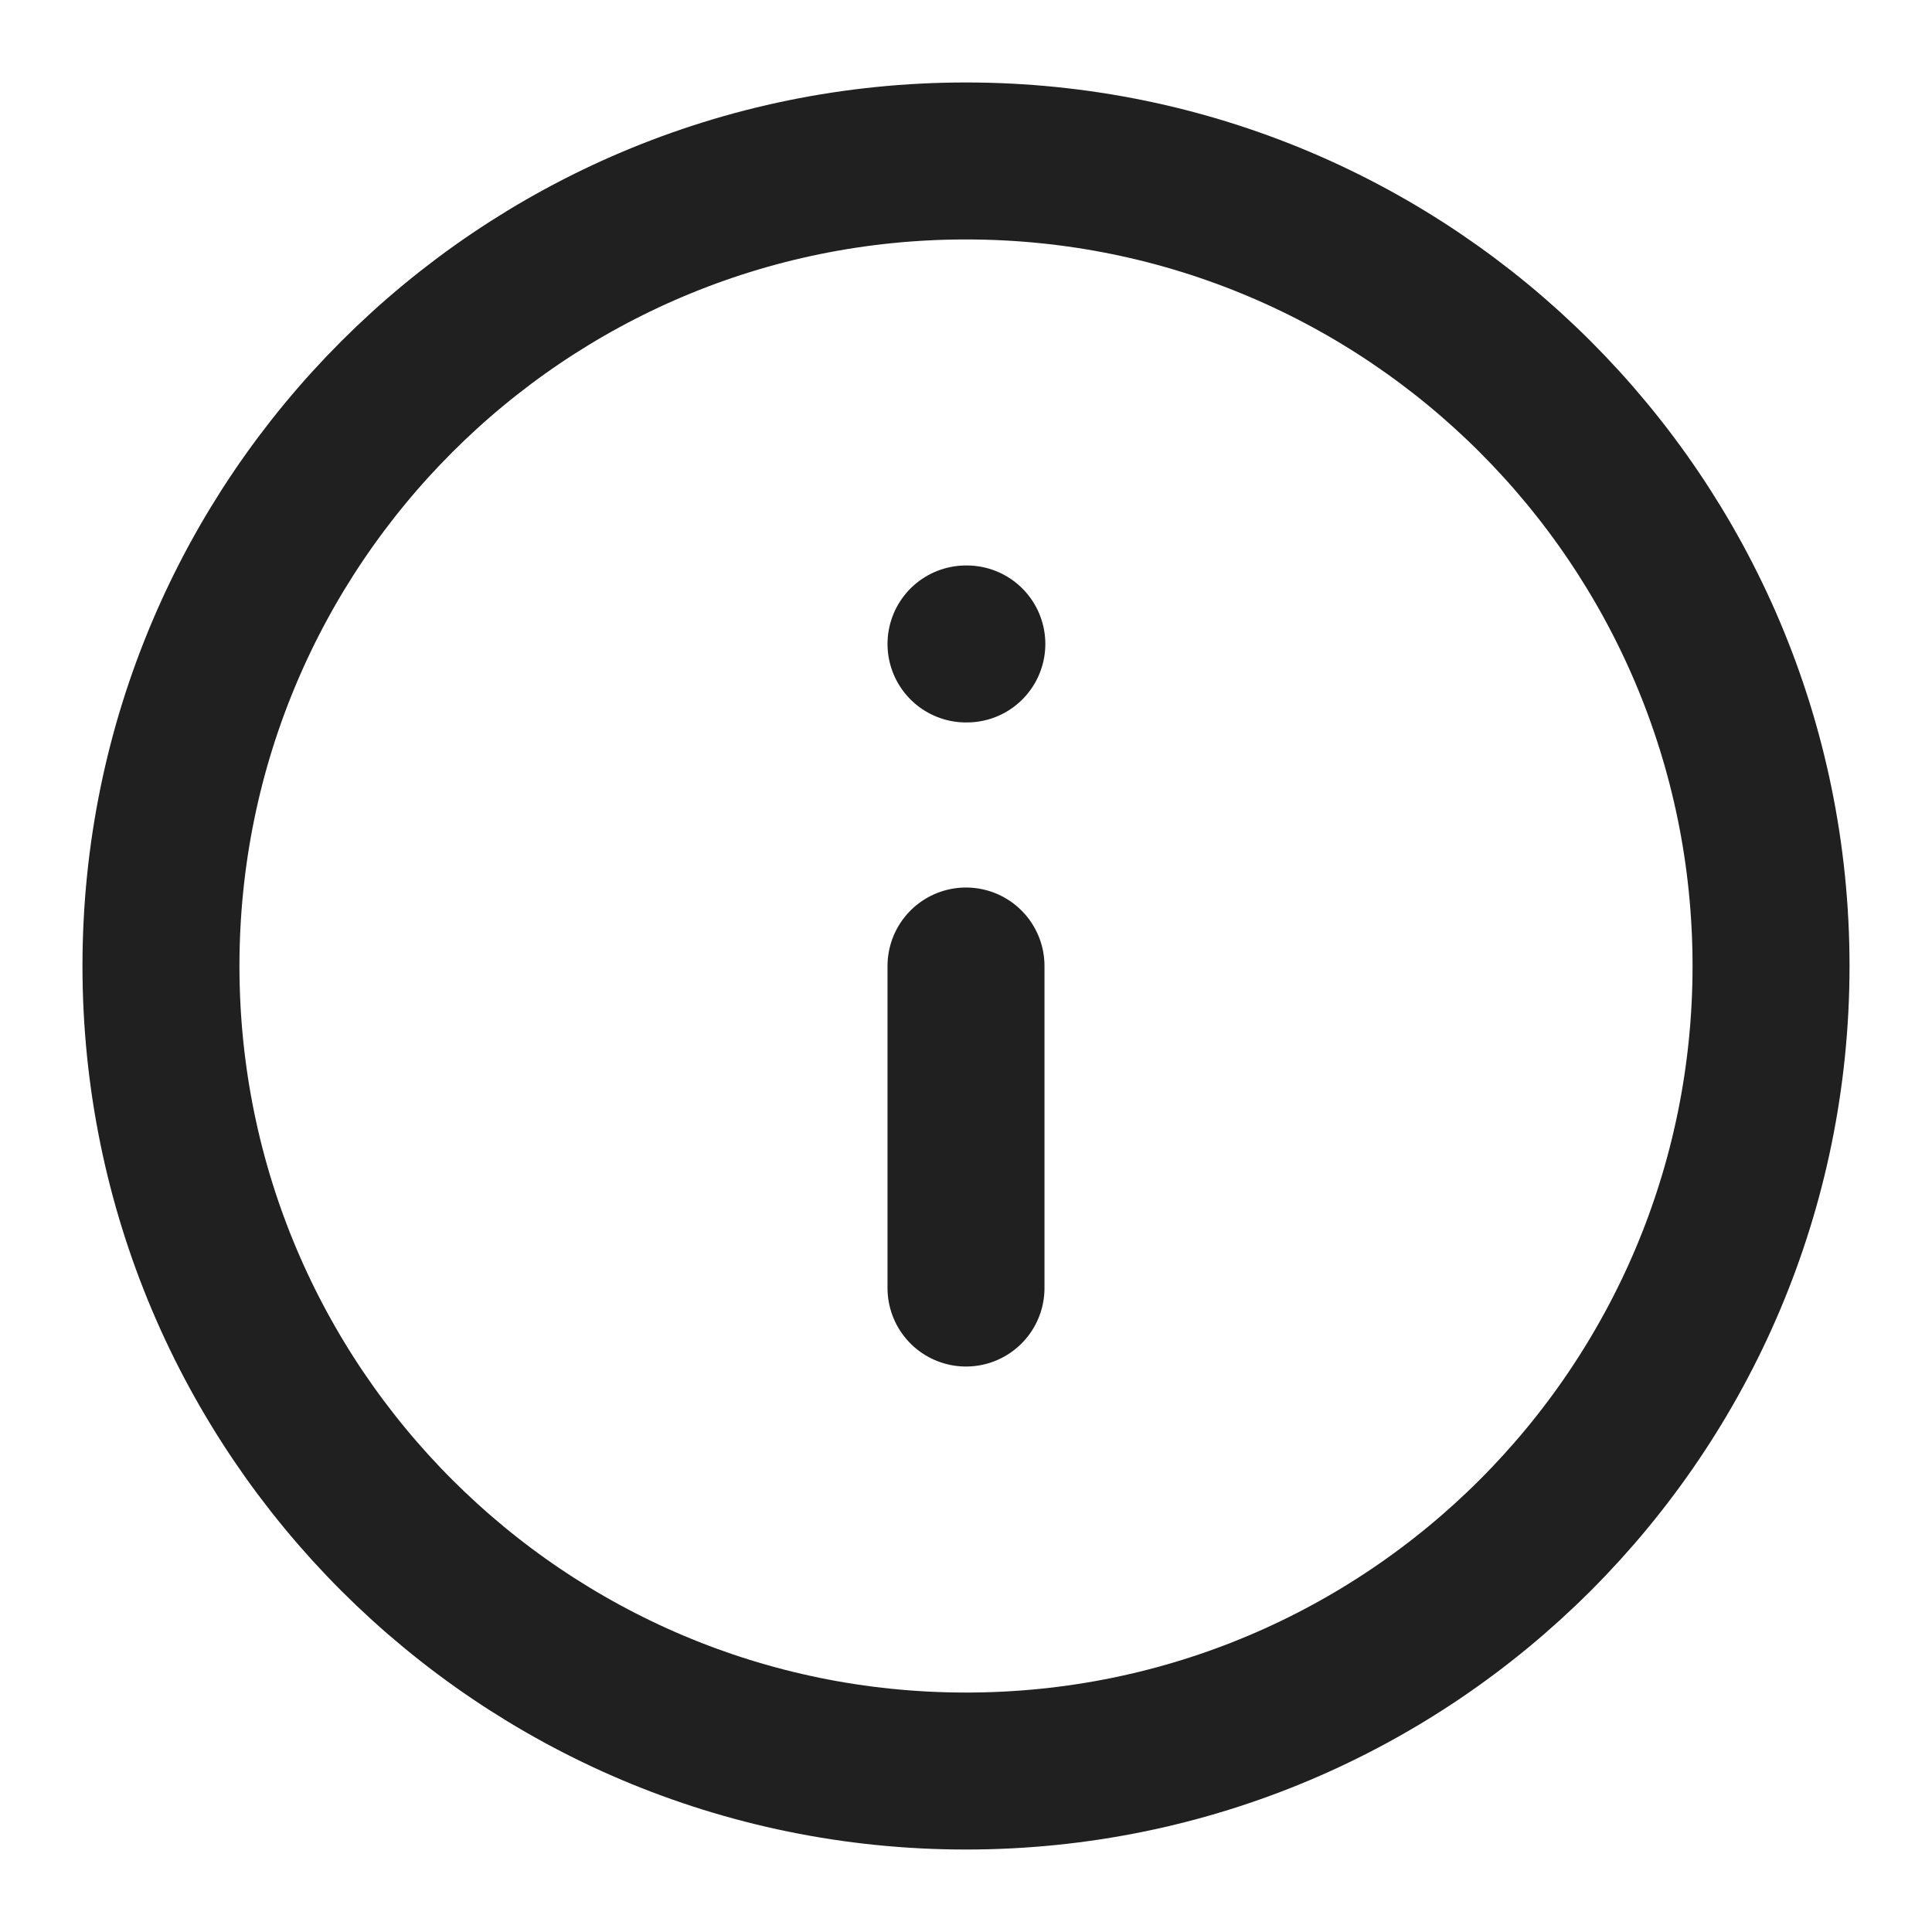
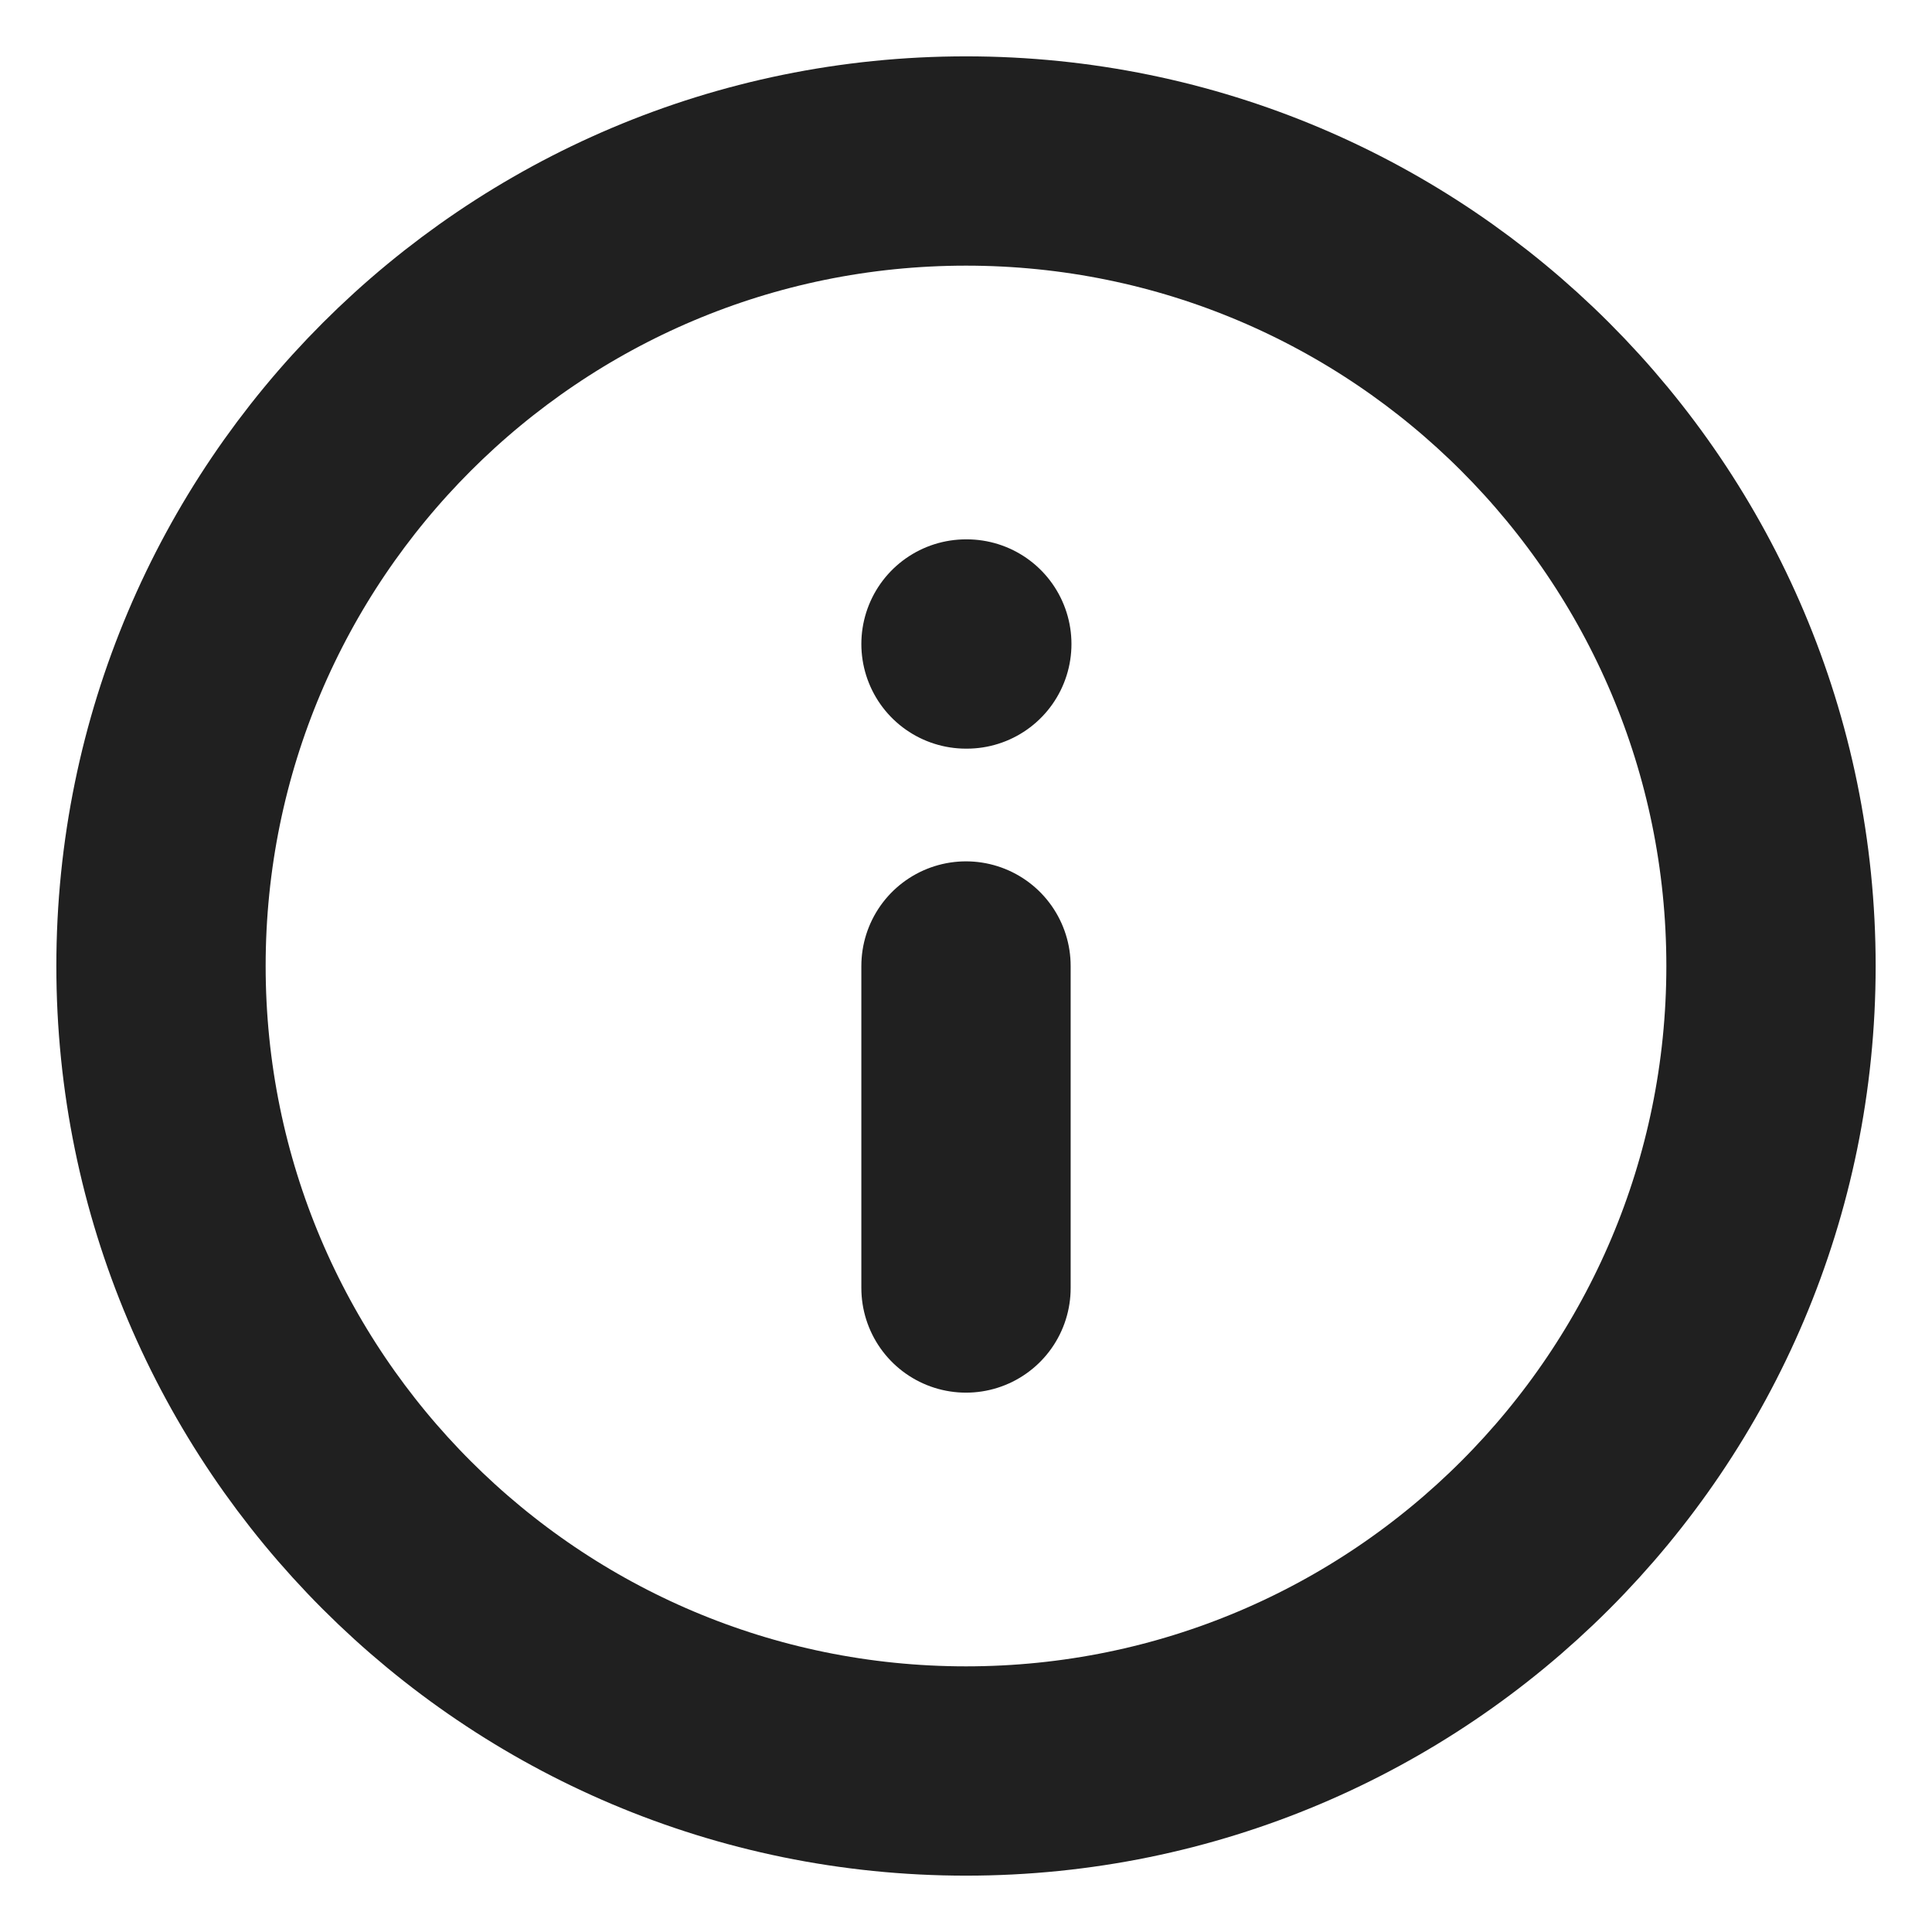
- <svg xmlns="http://www.w3.org/2000/svg" width="16" height="16" viewBox="0 0 16 16" fill="none">
-   <path d="M-196 -380C-196 -384.418 -192.418 -388 -188 -388H876C880.418 -388 884 -384.418 884 -380V1274C884 1278.42 880.418 1282 876 1282H-188C-192.418 1282 -196 1278.42 -196 1274V-380Z" fill="white" />
-   <path d="M-188 -388V-387H876V-388V-389H-188V-388ZM884 -380H883V1274H884H885V-380H884ZM876 1282V1281H-188V1282V1283H876V1282ZM-196 1274H-195V-380H-196H-197V1274H-196ZM-188 1282V1281C-191.866 1281 -195 1277.87 -195 1274H-196H-197C-197 1278.97 -192.971 1283 -188 1283V1282ZM884 1274H883C883 1277.87 879.866 1281 876 1281V1282V1283C880.971 1283 885 1278.97 885 1274H884ZM876 -388V-387C879.866 -387 883 -383.866 883 -380H884H885C885 -384.971 880.971 -389 876 -389V-388ZM-188 -388V-389C-192.971 -389 -197 -384.971 -197 -380H-196H-195C-195 -383.866 -191.866 -387 -188 -387V-388Z" fill="#F1F1F1" />
-   <path d="M8 10.667V8M8 5.333H8.007M14.667 8C14.667 11.682 11.682 14.667 8 14.667C4.318 14.667 1.333 11.682 1.333 8C1.333 4.318 4.318 1.333 8 1.333C11.682 1.333 14.667 4.318 14.667 8Z" stroke="#202020" stroke-width="1.3" stroke-linecap="round" stroke-linejoin="round" />
+ <svg xmlns="http://www.w3.org/2000/svg" width="12" height="12" viewBox="0 0 12 12" fill="none">
+   <path d="M-192 -184C-192 -188.418 -188.418 -192 -184 -192H880C884.418 -192 888 -188.418 888 -184V1470C888 1474.42 884.418 1478 880 1478H-184C-188.418 1478 -192 1474.42 -192 1470V-184Z" fill="white" />
+   <path d="M-184 -192V-191H880V-192V-193H-184V-192ZM888 -184H887V1470H888H889V-184H888ZM880 1478V1477H-184V1478V1479H880V1478ZM-192 1470H-191V-184H-192H-193V1470H-192ZM-184 1478V1477C-187.866 1477 -191 1473.87 -191 1470H-192H-193C-193 1474.97 -188.971 1479 -184 1479V1478ZM888 1470H887C887 1473.87 883.866 1477 880 1477V1478V1479C884.971 1479 889 1474.97 889 1470H888ZM880 -192V-191C883.866 -191 887 -187.866 887 -184H888H889C889 -188.971 884.971 -193 880 -193V-192ZM-184 -192V-193C-188.971 -193 -193 -188.971 -193 -184H-192H-191C-191 -187.866 -187.866 -191 -184 -191V-192Z" fill="#F1F1F1" />
+   <path d="M6 8V6M6 4H6.005M11 6C11 8.761 8.761 11 6 11C3.239 11 1 8.761 1 6C1 3.239 3.239 1 6 1C8.761 1 11 3.239 11 6Z" stroke="#202020" stroke-width="1.3" stroke-linecap="round" stroke-linejoin="round" />
  <defs>
    <clipPath id="clip0_7809_18809">
-       <rect width="16" height="16" fill="white" />
+       <rect width="12" height="12" fill="white" />
    </clipPath>
  </defs>
</svg>
